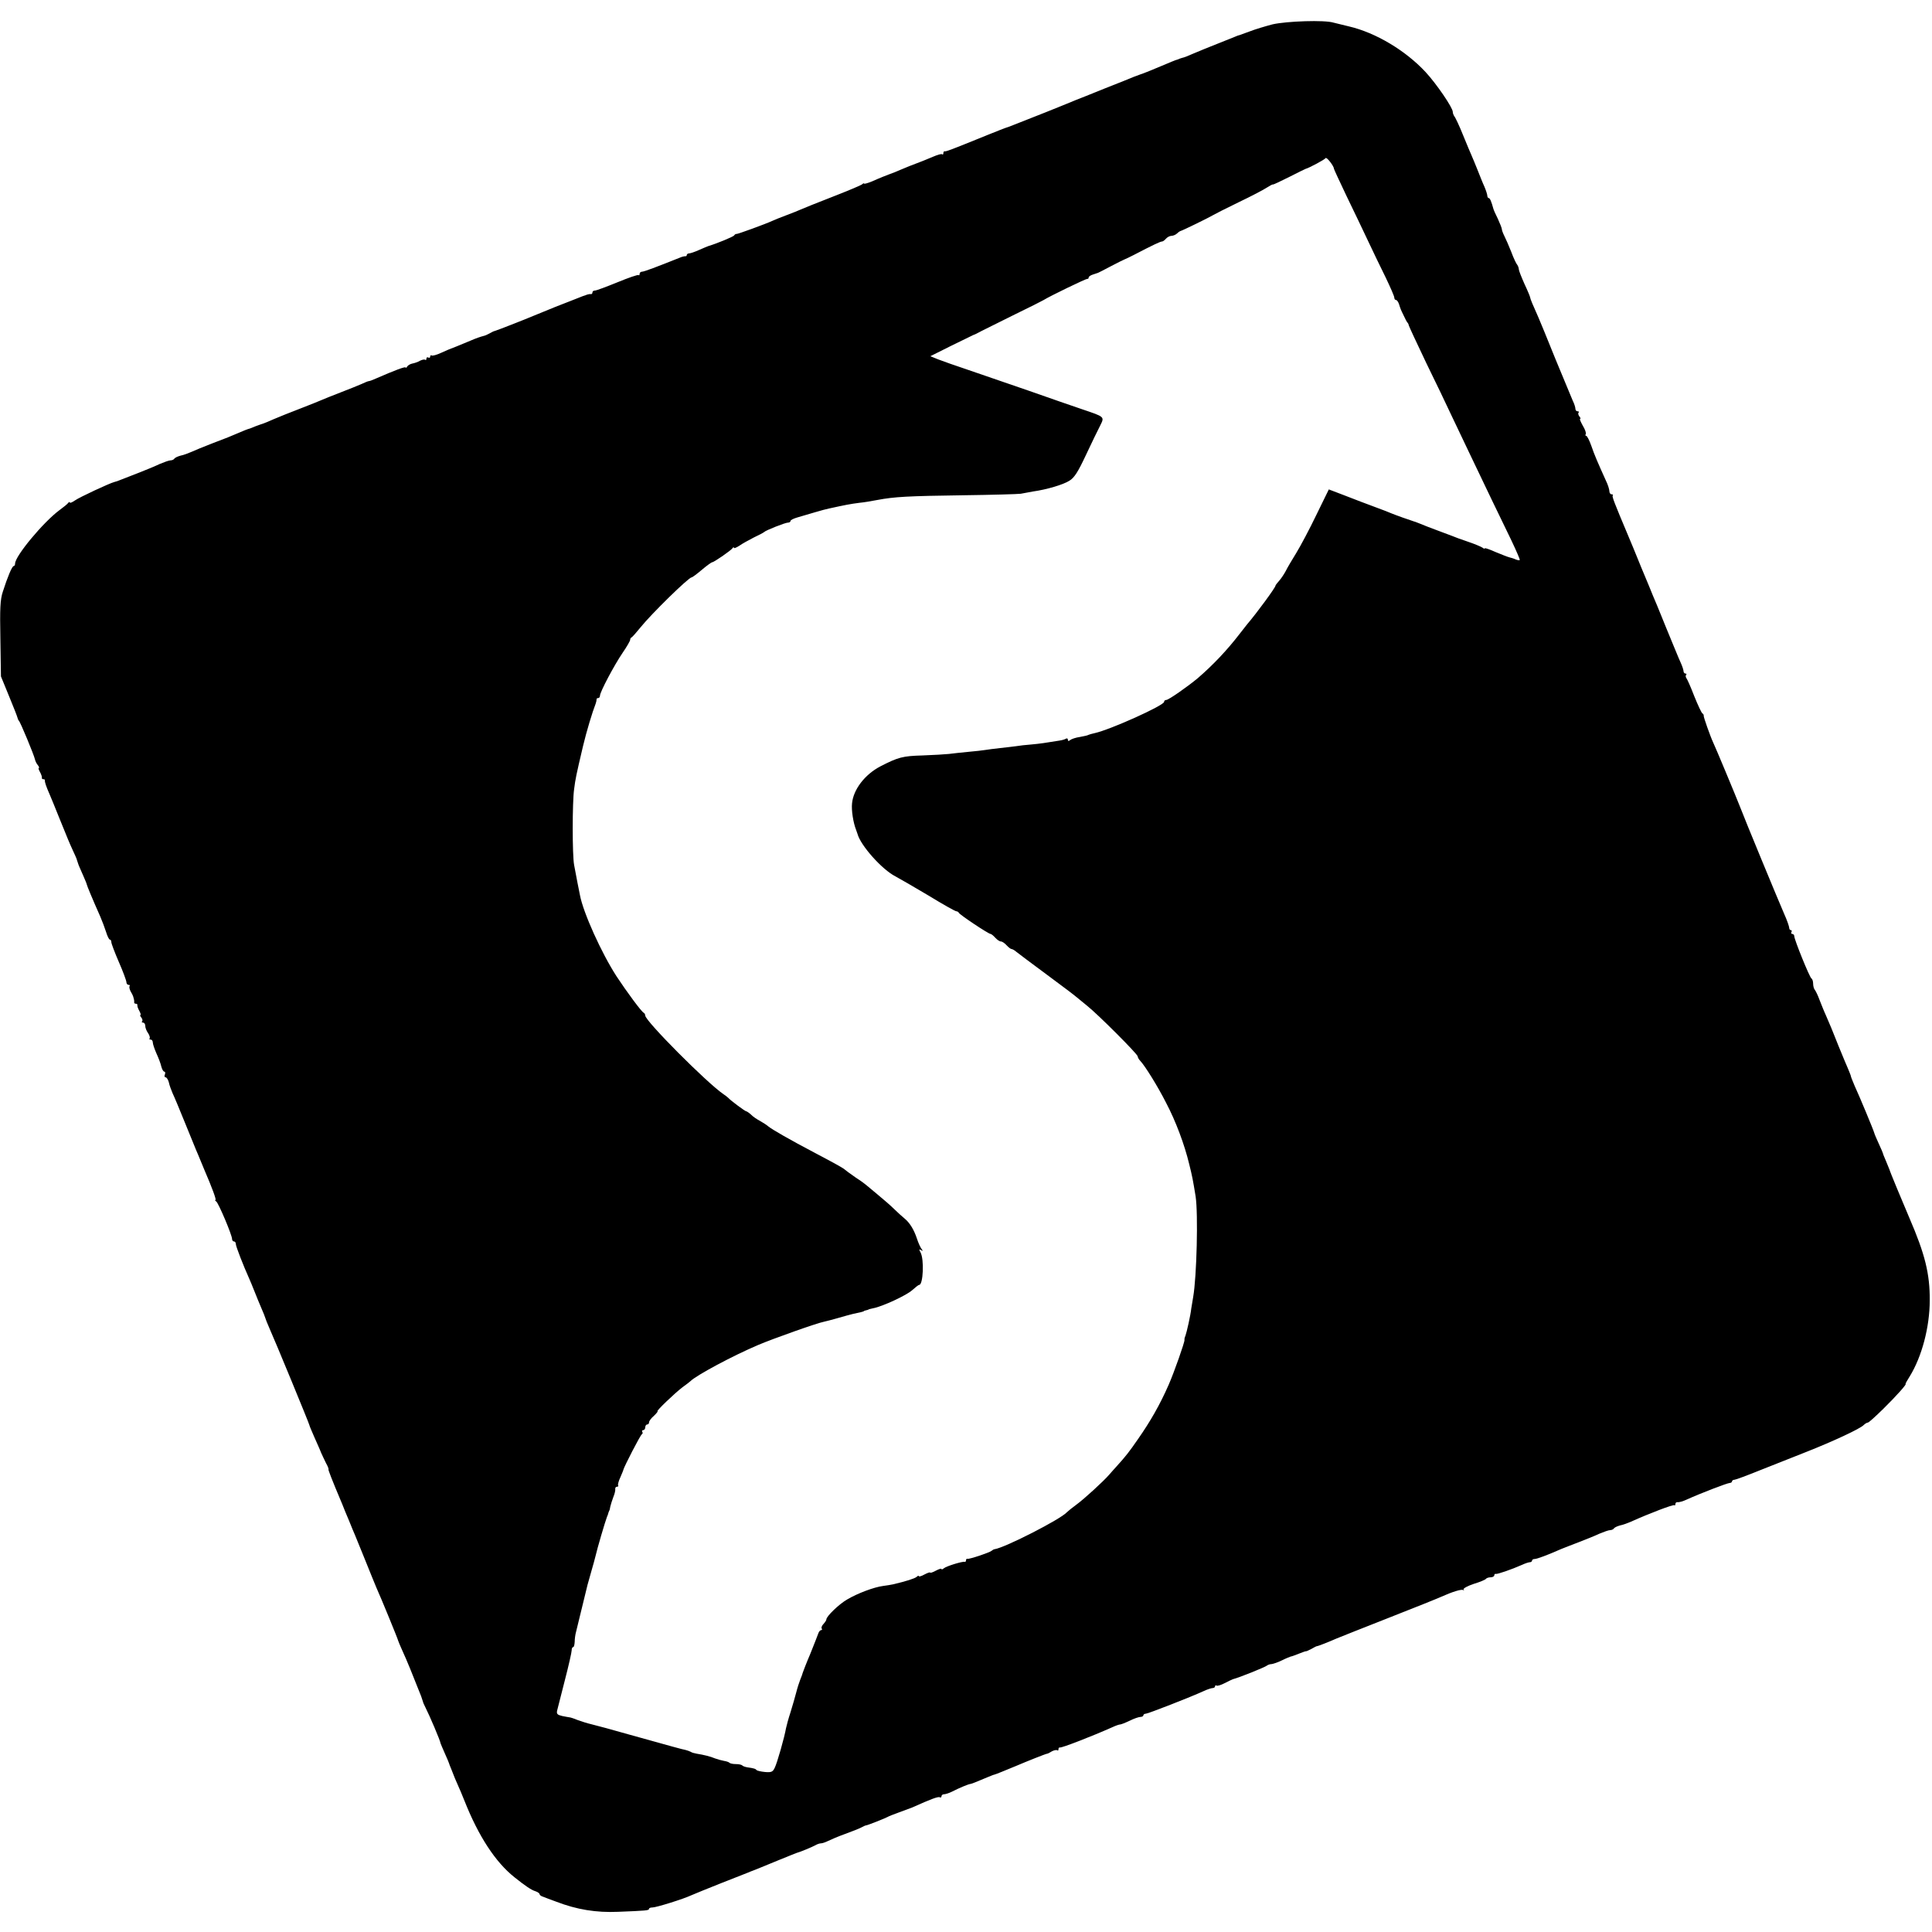
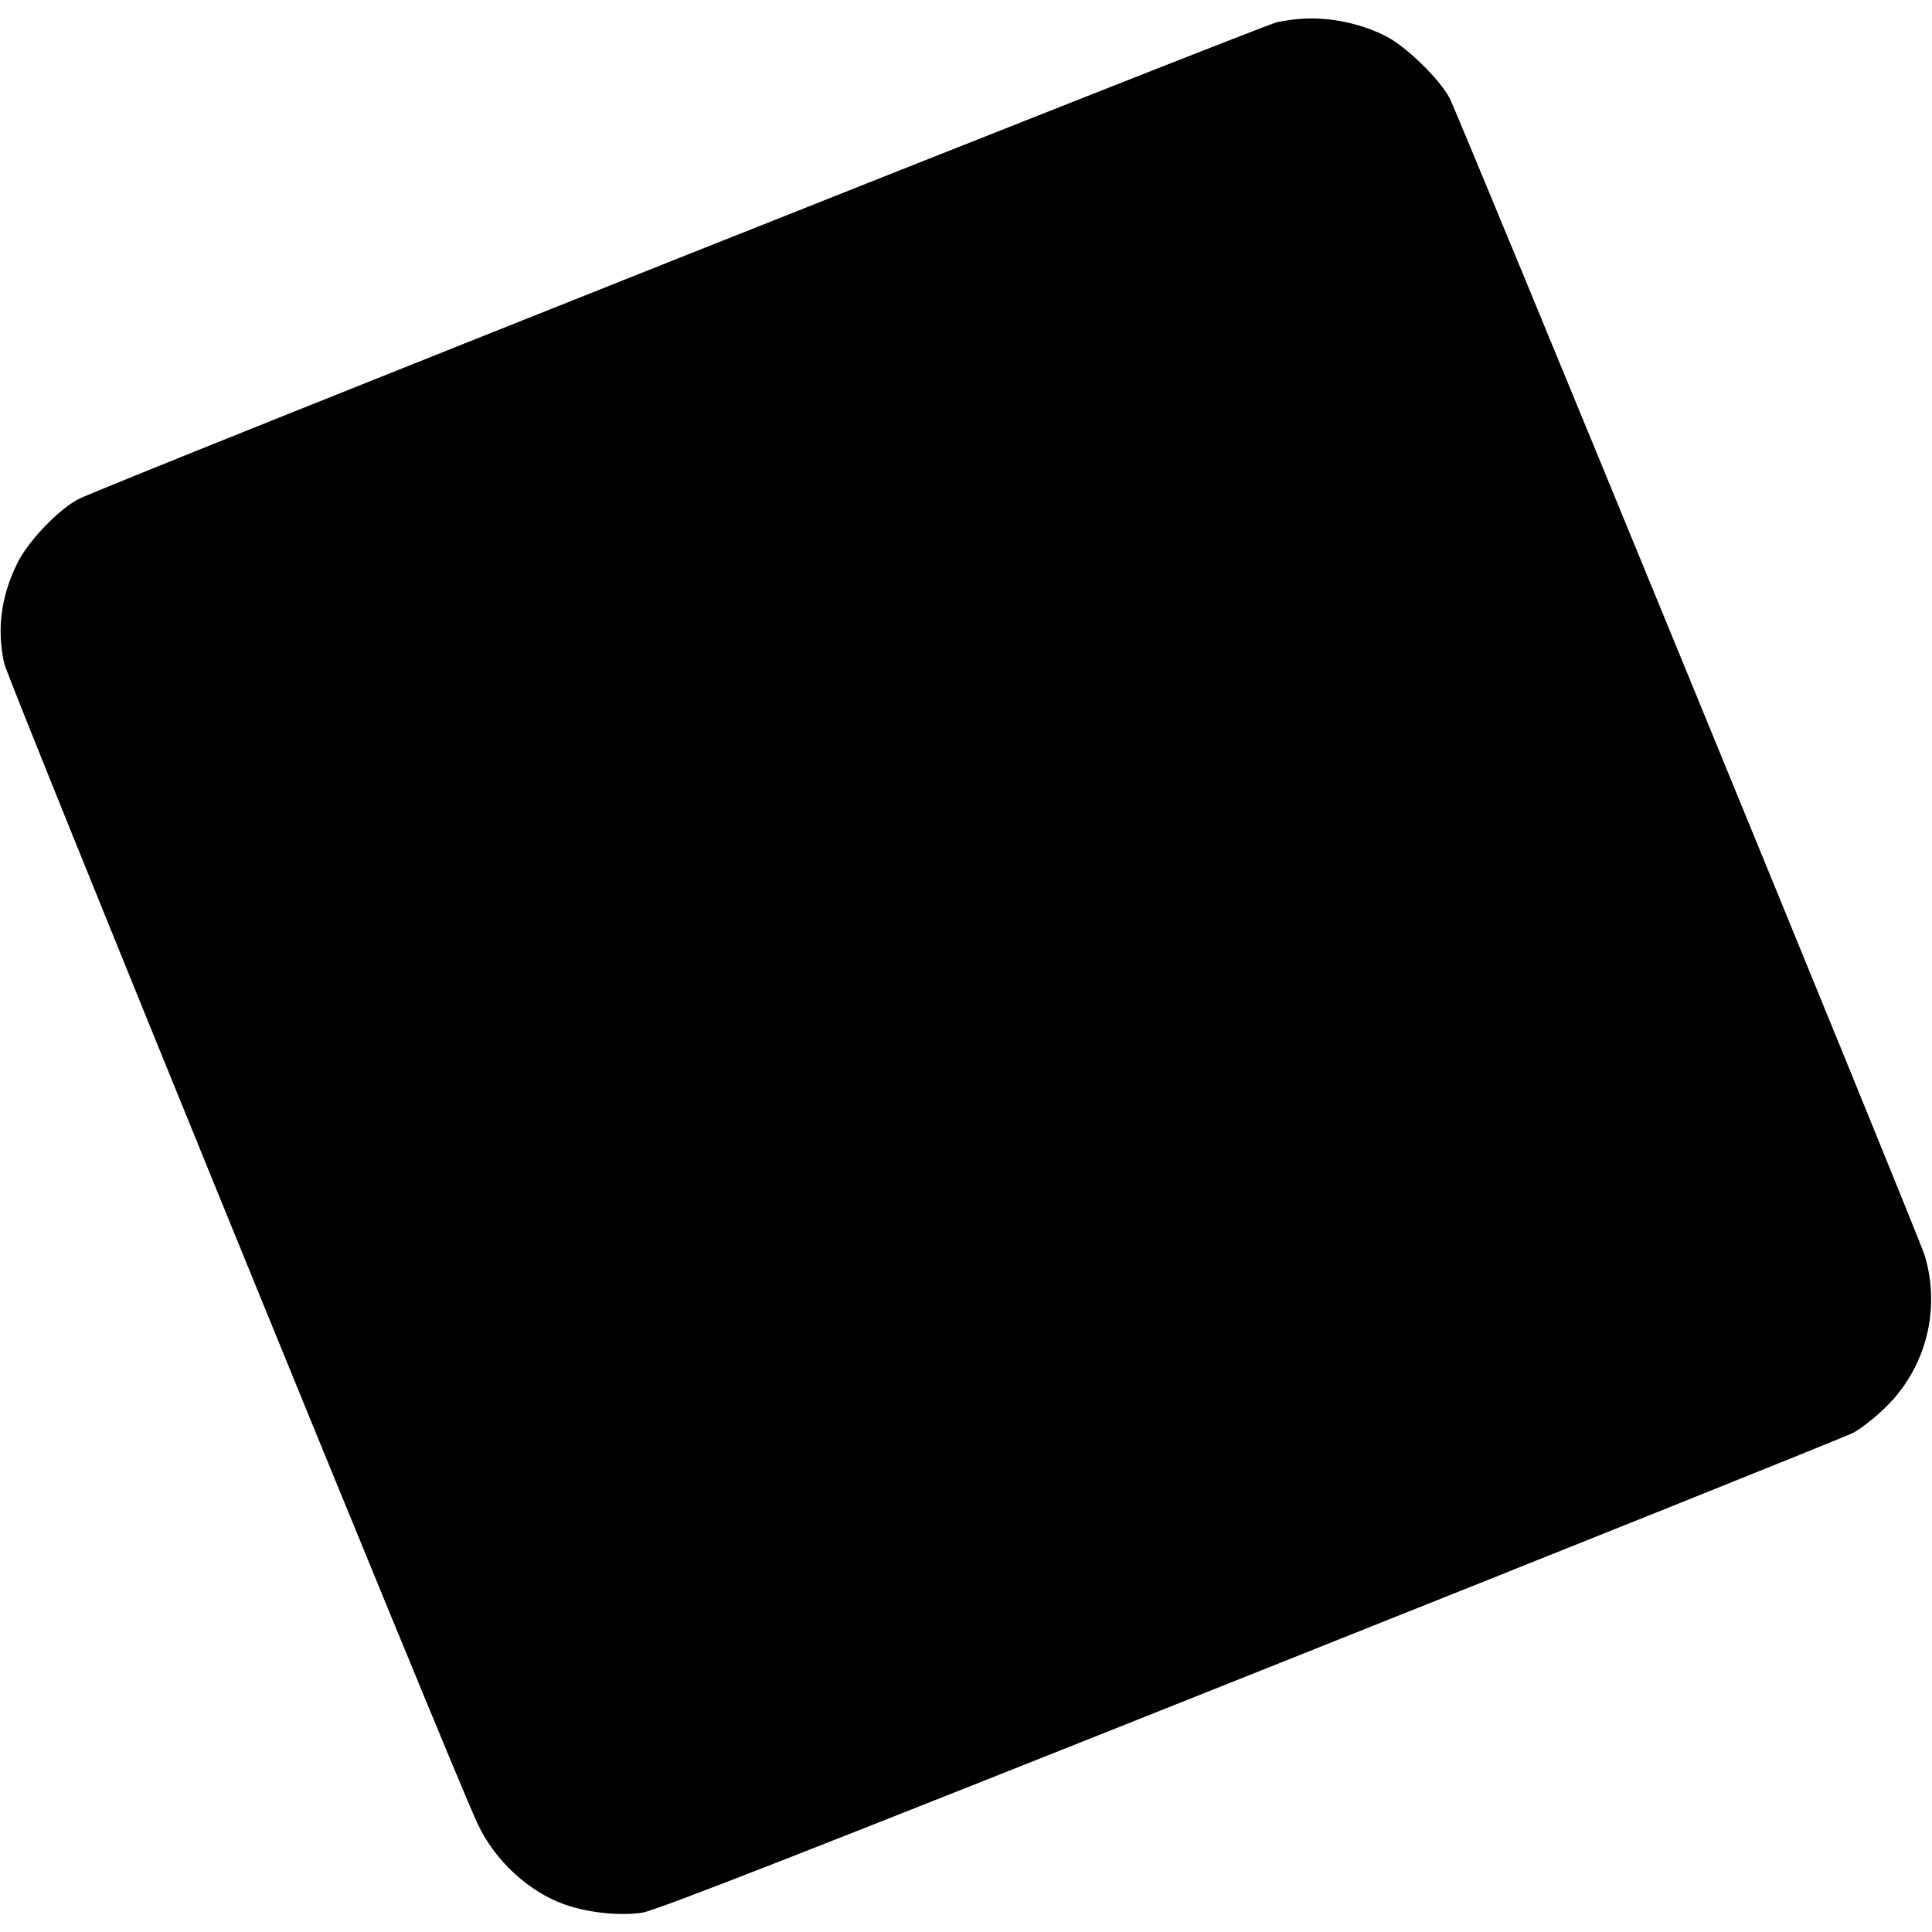
- <svg xmlns="http://www.w3.org/2000/svg" version="1.0" width="1024pt" height="1024pt" viewBox="0 0 1024 1024" preserveAspectRatio="xMidYMid meet">
-   <g transform="translate(0,1024) scale(0.1,-0.1)" fill="#000000" stroke="none">
-     <path d="M6745 10111 c-38 -10 -92 -26 -120 -37 -27 -10 -52 -19 -55 -20 -3 0 -14 -4 -25 -9 -11 -4 -47 -19 -80 -32 -33 -13 -69 -28 -80 -32 -11 -5 -40 -17 -65 -27 -24 -11 -48 -20 -52 -20 -4 -1 -10 -3 -13 -4 -3 -1 -8 -3 -12 -5 -5 -1 -19 -6 -33 -12 -87 -37 -156 -65 -165 -67 -5 -2 -21 -8 -35 -13 -14 -6 -83 -34 -155 -62 -71 -29 -139 -56 -150 -60 -11 -5 -83 -34 -160 -65 -193 -76 -199 -79 -210 -82 -5 -1 -50 -19 -100 -39 -199 -81 -219 -88 -227 -87 -5 1 -8 -3 -8 -10 0 -6 -3 -9 -6 -6 -3 4 -24 -2 -47 -12 -41 -17 -77 -32 -87 -35 -12 -4 -67 -26 -85 -34 -17 -8 -48 -20 -65 -26 -11 -4 -47 -18 -87 -36 -24 -10 -43 -15 -43 -12 0 3 -6 1 -12 -5 -7 -5 -78 -35 -158 -66 -80 -31 -154 -61 -165 -66 -11 -5 -45 -19 -75 -30 -30 -11 -64 -25 -75 -30 -39 -18 -185 -71 -191 -70 -4 1 -10 -3 -13 -8 -5 -7 -92 -43 -136 -56 -5 -2 -28 -11 -50 -21 -22 -10 -46 -18 -52 -18 -7 0 -13 -4 -13 -9 0 -4 -3 -7 -7 -6 -5 0 -17 -2 -28 -7 -125 -50 -191 -75 -202 -75 -7 0 -13 -5 -13 -12 0 -6 -2 -9 -6 -6 -3 3 -53 -14 -111 -38 -59 -24 -112 -44 -120 -44 -7 0 -13 -4 -13 -10 0 -5 -3 -9 -7 -9 -5 1 -11 0 -15 -1 -5 -1 -11 -3 -15 -5 -5 -1 -21 -7 -38 -14 -16 -6 -70 -28 -120 -47 -49 -20 -103 -42 -120 -49 -37 -16 -198 -79 -205 -80 -3 0 -14 -6 -25 -12 -11 -6 -24 -12 -30 -13 -19 -5 -40 -12 -70 -25 -16 -7 -50 -21 -75 -31 -25 -9 -63 -25 -84 -35 -22 -10 -43 -16 -48 -13 -4 3 -8 0 -8 -6 0 -6 -4 -8 -10 -5 -5 3 -10 1 -10 -6 0 -7 -3 -9 -6 -6 -4 3 -16 1 -28 -5 -11 -7 -30 -13 -41 -15 -10 -2 -23 -9 -27 -16 -4 -6 -8 -9 -8 -5 0 7 -56 -14 -157 -58 -17 -8 -34 -14 -38 -14 -4 0 -21 -7 -38 -15 -18 -8 -68 -28 -112 -45 -44 -17 -89 -35 -100 -40 -11 -5 -63 -26 -115 -46 -52 -20 -115 -45 -140 -56 -24 -11 -49 -21 -55 -23 -5 -1 -23 -8 -40 -14 -16 -7 -34 -14 -40 -15 -5 -2 -23 -8 -40 -16 -58 -25 -71 -30 -150 -60 -44 -17 -93 -37 -110 -45 -16 -7 -42 -17 -58 -20 -15 -4 -30 -11 -33 -16 -3 -5 -12 -9 -20 -9 -8 0 -33 -9 -57 -19 -23 -11 -71 -31 -107 -45 -36 -14 -78 -30 -95 -37 -16 -7 -34 -13 -40 -14 -26 -7 -183 -80 -207 -97 -16 -11 -28 -16 -28 -11 0 4 -4 3 -8 -2 -4 -6 -25 -23 -47 -39 -85 -63 -235 -243 -235 -283 0 -7 -3 -13 -7 -13 -9 0 -33 -58 -58 -136 -14 -42 -16 -88 -13 -250 l3 -199 43 -105 c24 -58 44 -109 45 -115 1 -5 4 -12 7 -15 8 -7 80 -181 85 -204 2 -10 9 -24 16 -32 6 -8 8 -14 5 -14 -4 0 -1 -10 6 -22 7 -13 11 -26 10 -30 -1 -5 2 -8 8 -8 6 0 9 -3 8 -7 -1 -8 5 -28 27 -78 7 -16 29 -70 49 -120 49 -120 50 -124 71 -170 10 -22 20 -43 21 -47 1 -5 3 -10 4 -13 1 -3 3 -8 4 -12 1 -5 12 -30 24 -57 12 -27 22 -51 22 -54 0 -4 30 -77 71 -169 10 -23 24 -60 31 -82 7 -23 16 -41 20 -41 5 0 8 -6 8 -13 0 -8 18 -55 40 -106 22 -50 40 -99 40 -107 0 -7 5 -14 12 -14 6 0 8 -3 5 -6 -3 -4 -1 -16 5 -28 7 -11 13 -24 14 -28 1 -5 3 -11 4 -15 1 -5 2 -11 1 -15 0 -5 3 -8 9 -8 6 0 9 -3 8 -7 -1 -5 3 -18 10 -30 7 -13 10 -23 6 -23 -3 0 -1 -6 5 -13 6 -8 8 -17 4 -20 -3 -4 -1 -7 5 -7 7 0 12 -8 12 -18 0 -10 7 -27 15 -38 8 -12 11 -24 8 -28 -3 -3 -1 -6 5 -6 7 0 12 -7 12 -16 0 -8 9 -34 19 -57 11 -24 23 -55 26 -70 4 -15 11 -27 16 -27 5 0 6 -7 3 -15 -4 -8 -2 -15 4 -15 5 0 13 -12 17 -27 3 -16 13 -41 20 -58 8 -16 37 -86 65 -155 28 -69 55 -135 60 -147 6 -13 14 -33 19 -45 5 -13 16 -39 24 -58 41 -95 65 -160 59 -160 -4 0 -2 -4 4 -8 12 -8 84 -178 84 -199 0 -7 5 -13 10 -13 6 0 10 -6 10 -14 0 -12 41 -117 70 -181 5 -11 18 -42 29 -70 11 -27 27 -68 37 -90 10 -22 18 -44 20 -50 1 -5 11 -30 22 -55 29 -64 212 -508 212 -514 0 -3 12 -31 26 -63 14 -32 31 -69 36 -83 6 -14 18 -38 26 -55 9 -16 15 -31 13 -33 -2 -2 17 -52 74 -187 6 -16 22 -55 35 -85 12 -30 26 -64 31 -75 5 -11 29 -72 55 -135 25 -63 52 -128 59 -145 25 -55 115 -275 115 -280 0 -2 11 -28 24 -57 21 -45 51 -119 98 -238 5 -14 9 -27 10 -30 0 -3 6 -16 13 -30 21 -41 80 -179 80 -190 1 -3 11 -27 23 -54 12 -27 22 -50 22 -52 0 -1 5 -15 12 -31 6 -15 12 -30 13 -33 1 -3 9 -23 19 -45 10 -22 27 -62 38 -90 74 -187 164 -325 265 -405 56 -45 90 -68 111 -74 12 -4 22 -11 22 -16 0 -4 8 -10 18 -13 9 -4 42 -16 72 -27 107 -41 209 -58 326 -53 151 6 164 7 164 16 0 4 8 7 18 7 20 0 162 44 207 65 17 7 86 36 155 63 69 27 134 53 145 57 11 5 22 9 25 10 6 2 16 6 135 55 50 20 93 38 97 39 17 4 84 32 100 41 10 6 23 10 30 10 7 0 24 6 38 13 14 7 54 24 90 37 36 13 74 28 85 34 11 6 22 11 25 11 10 1 105 39 115 45 6 4 33 14 60 24 28 10 59 22 70 26 100 45 138 59 146 54 5 -3 9 0 9 5 0 6 6 11 13 11 8 0 27 6 43 14 39 20 87 40 99 41 9 2 21 7 93 37 15 6 29 12 32 12 6 1 62 24 115 46 61 26 159 65 165 65 3 0 15 6 26 13 12 6 24 8 28 5 3 -3 6 -1 6 5 0 7 3 11 8 10 9 -3 169 59 279 108 17 8 35 14 40 14 5 0 28 9 51 20 22 11 48 20 57 20 8 0 15 4 15 8 0 5 6 9 13 9 12 0 242 90 307 120 19 9 41 16 48 16 6 0 12 4 12 9 0 5 4 7 8 4 5 -3 24 3 43 13 19 10 39 19 44 21 32 8 169 63 180 72 5 4 16 8 25 8 8 1 33 9 55 20 22 11 43 19 46 20 4 0 23 7 43 15 20 8 37 14 38 13 2 -1 14 5 28 12 14 8 27 15 30 15 6 0 62 22 105 41 17 7 140 56 275 109 135 53 260 103 277 111 60 27 111 43 119 36 4 -4 5 -2 1 3 -3 6 21 19 54 30 33 10 62 22 65 27 3 4 14 8 25 8 10 0 19 5 19 10 0 6 3 9 8 8 7 -3 85 24 139 48 17 8 36 14 42 14 6 0 11 4 11 8 0 5 6 9 14 9 12 0 66 20 141 53 11 5 52 20 90 35 39 15 89 35 112 46 24 10 49 19 57 19 8 0 17 4 20 9 3 5 18 12 33 16 16 3 42 13 58 20 98 44 224 92 229 87 3 -3 6 0 6 7 0 6 6 11 13 9 6 -1 28 5 47 14 75 34 216 88 228 88 6 0 12 4 12 8 0 5 6 9 13 9 6 0 68 23 137 51 69 27 179 71 245 97 137 54 284 122 303 142 7 7 17 13 22 13 5 0 41 33 82 73 71 70 126 132 118 132 -2 0 8 18 22 40 64 104 106 261 106 403 1 140 -25 245 -108 437 -36 84 -105 250 -105 255 -1 3 -9 22 -18 44 -9 21 -17 40 -17 43 0 2 -10 25 -22 51 -12 26 -23 52 -24 57 -3 13 -79 196 -105 252 -10 24 -19 46 -19 49 0 3 -7 20 -14 37 -8 18 -31 73 -51 122 -37 94 -43 107 -68 165 -9 19 -23 55 -33 80 -9 25 -21 49 -26 55 -4 5 -8 19 -8 31 0 13 -4 25 -9 28 -10 6 -91 206 -91 224 0 7 -5 12 -11 12 -5 0 -7 5 -4 10 3 6 2 10 -3 10 -5 0 -9 6 -9 13 0 6 -11 39 -26 72 -31 71 -213 511 -237 575 -22 56 -127 308 -140 335 -15 32 -51 134 -50 141 1 4 -2 10 -7 13 -5 3 -24 44 -43 91 -18 47 -37 90 -42 96 -4 6 -5 14 -1 17 3 4 2 7 -4 7 -5 0 -10 6 -10 13 0 6 -7 28 -16 47 -9 19 -43 103 -77 185 -33 83 -65 159 -70 170 -4 11 -31 76 -60 145 -28 69 -59 145 -70 170 -75 178 -87 209 -82 214 3 3 0 6 -6 6 -7 0 -12 8 -12 17 0 9 -8 35 -19 57 -42 93 -60 134 -77 184 -10 28 -22 52 -27 52 -4 0 -6 4 -2 9 3 5 -4 26 -16 45 -11 20 -18 36 -14 36 4 0 2 6 -4 13 -6 8 -8 17 -4 20 3 4 1 7 -5 7 -7 0 -12 6 -12 13 0 8 -6 27 -14 43 -7 16 -48 115 -91 219 -42 105 -83 204 -90 220 -31 69 -45 103 -45 109 0 3 -13 35 -30 71 -16 36 -30 71 -30 78 0 7 -4 17 -8 23 -5 5 -20 36 -32 69 -13 33 -30 71 -37 85 -7 14 -13 30 -13 36 0 5 -10 30 -21 54 -12 24 -23 49 -24 54 -10 37 -18 56 -24 56 -4 0 -8 6 -8 13 0 6 -7 28 -15 47 -9 19 -25 60 -37 90 -12 30 -26 64 -31 75 -5 11 -26 61 -46 110 -20 50 -41 94 -46 99 -4 6 -8 16 -8 23 0 22 -85 147 -144 211 -107 115 -265 209 -406 242 -30 7 -67 16 -82 20 -47 15 -248 8 -323 -9z m325 -765 c0 -3 30 -67 66 -143 37 -76 88 -183 114 -238 26 -55 68 -143 94 -195 25 -52 46 -100 46 -107 0 -7 4 -13 9 -13 5 0 12 -10 16 -22 9 -28 8 -26 26 -63 7 -16 16 -32 19 -35 3 -3 6 -9 7 -15 1 -5 43 -95 93 -200 51 -104 107 -221 125 -260 18 -38 63 -133 100 -210 37 -77 92 -192 122 -255 31 -63 77 -160 104 -215 26 -55 46 -101 44 -103 -2 -3 -12 -1 -22 3 -10 5 -25 9 -33 11 -9 2 -41 15 -73 28 -31 14 -57 23 -57 20 0 -4 -6 -2 -12 3 -7 5 -42 20 -78 32 -36 12 -74 26 -85 31 -11 4 -47 18 -80 30 -33 12 -71 27 -85 33 -14 5 -29 12 -35 13 -20 6 -101 35 -120 43 -11 5 -47 19 -80 31 -33 12 -69 26 -80 30 -11 4 -54 21 -96 37 l-76 29 -66 -135 c-36 -75 -84 -165 -106 -201 -22 -36 -48 -79 -56 -96 -9 -17 -25 -41 -35 -52 -11 -12 -20 -24 -20 -27 0 -9 -97 -142 -150 -204 -8 -10 -26 -33 -40 -51 -66 -86 -141 -165 -221 -234 -54 -45 -155 -116 -168 -116 -6 0 -11 -4 -11 -10 0 -19 -286 -148 -369 -166 -14 -3 -28 -7 -32 -9 -4 -3 -24 -7 -45 -11 -22 -3 -45 -11 -51 -16 -9 -7 -13 -7 -13 1 0 7 -5 9 -10 6 -6 -4 -20 -8 -33 -10 -72 -12 -107 -17 -152 -21 -27 -2 -63 -6 -80 -9 -16 -2 -55 -7 -85 -10 -30 -3 -65 -8 -78 -10 -13 -2 -53 -7 -90 -10 -37 -4 -83 -8 -102 -11 -19 -2 -82 -6 -140 -8 -105 -3 -129 -9 -224 -58 -82 -43 -143 -122 -150 -196 -4 -36 6 -102 22 -142 3 -8 6 -17 7 -20 16 -61 130 -189 201 -225 21 -11 100 -57 176 -102 75 -46 141 -83 147 -83 5 0 11 -4 13 -8 4 -10 157 -112 168 -112 4 0 15 -9 25 -20 10 -11 23 -20 30 -20 7 0 20 -9 30 -20 10 -11 22 -20 26 -20 5 0 17 -7 26 -15 10 -8 83 -63 163 -122 80 -59 150 -112 156 -118 7 -5 31 -26 55 -45 57 -45 269 -257 269 -269 0 -5 6 -16 13 -23 25 -26 93 -135 138 -224 51 -97 97 -220 122 -324 16 -64 20 -85 34 -171 14 -92 6 -425 -13 -534 -3 -16 -7 -43 -10 -60 -4 -38 -24 -125 -31 -145 -4 -8 -6 -18 -5 -22 2 -10 -55 -172 -84 -238 -46 -105 -97 -194 -162 -287 -47 -68 -64 -90 -112 -143 -14 -15 -32 -36 -41 -46 -30 -35 -134 -130 -174 -159 -22 -16 -44 -34 -50 -40 -33 -37 -326 -187 -383 -196 -4 0 -11 -4 -17 -9 -13 -10 -118 -45 -127 -42 -5 1 -8 -2 -8 -8 0 -6 -3 -9 -7 -8 -13 3 -97 -23 -110 -34 -7 -6 -13 -8 -13 -4 0 4 -13 0 -30 -9 -16 -9 -30 -13 -30 -10 0 3 -13 -1 -30 -10 -16 -9 -30 -13 -30 -9 0 4 -6 2 -12 -4 -11 -9 -56 -23 -123 -39 -11 -2 -36 -7 -55 -9 -47 -6 -135 -39 -189 -71 -44 -25 -111 -90 -111 -106 0 -5 -7 -15 -15 -24 -8 -8 -13 -19 -10 -24 4 -5 2 -9 -3 -9 -5 0 -12 -8 -15 -18 -3 -9 -22 -57 -42 -107 -21 -49 -38 -94 -40 -100 -1 -5 -7 -22 -13 -36 -6 -15 -16 -46 -22 -70 -6 -24 -20 -71 -30 -104 -11 -33 -21 -71 -24 -85 -8 -47 -47 -185 -60 -210 -10 -21 -17 -25 -51 -22 -22 2 -42 7 -45 10 -5 7 -14 10 -50 15 -11 2 -23 6 -26 10 -4 4 -19 7 -34 7 -15 0 -30 3 -34 7 -3 4 -17 8 -29 10 -12 2 -33 8 -47 13 -26 11 -60 19 -97 25 -12 2 -27 6 -32 10 -6 3 -19 8 -28 10 -21 4 -63 16 -293 80 -91 26 -183 51 -205 56 -22 5 -56 16 -75 23 -19 8 -38 14 -43 14 -4 0 -21 4 -38 7 -25 6 -30 11 -26 29 3 11 21 84 41 161 20 77 36 148 36 158 0 9 3 17 8 17 4 0 7 12 8 28 0 15 3 38 7 52 5 22 51 209 61 250 2 8 11 40 20 71 9 31 19 67 22 80 9 40 51 183 61 209 4 8 7 18 8 23 2 4 3 8 4 10 2 1 4 12 6 23 3 12 10 34 16 50 7 16 11 35 10 42 -1 6 3 12 9 12 6 0 9 3 6 8 -2 4 3 23 12 42 8 19 16 37 16 40 4 17 91 186 98 188 4 2 6 8 2 13 -3 5 0 9 5 9 6 0 11 7 11 15 0 8 5 15 10 15 6 0 10 5 10 11 0 7 11 22 26 35 14 13 22 24 19 24 -9 0 90 95 132 127 21 15 40 30 43 33 30 30 223 134 360 192 78 33 311 116 349 123 9 2 41 10 72 19 31 9 67 19 80 22 39 8 54 12 57 14 1 2 7 4 12 5 6 1 11 3 13 4 1 2 13 4 25 7 49 9 178 69 207 96 17 15 33 28 37 28 21 0 27 135 7 172 -9 16 -8 19 3 12 10 -6 11 -5 2 7 -6 8 -17 32 -24 54 -16 48 -38 84 -66 107 -12 10 -37 32 -55 50 -19 19 -59 53 -89 78 -30 25 -57 47 -60 50 -3 3 -27 21 -55 39 -27 19 -52 37 -55 40 -7 8 -48 31 -160 90 -137 72 -227 124 -248 141 -9 8 -30 21 -44 29 -15 8 -37 22 -47 33 -11 10 -23 18 -26 18 -6 0 -84 58 -95 71 -3 3 -14 12 -26 20 -88 60 -413 387 -414 416 0 6 -4 13 -8 15 -11 4 -90 111 -144 193 -81 125 -177 339 -194 430 -1 6 -7 35 -13 65 -6 30 -14 73 -18 95 -10 51 -10 334 0 403 7 54 10 70 47 227 19 80 50 182 67 225 3 8 5 18 5 23 -1 4 3 7 8 7 6 0 10 6 10 13 0 19 75 161 120 227 22 32 40 63 40 69 0 5 3 11 8 13 4 2 25 26 47 53 57 71 255 265 271 265 4 0 28 18 54 40 26 22 51 40 55 40 9 0 99 62 107 74 4 6 8 7 8 3 0 -5 12 0 28 10 15 11 50 30 77 44 28 13 52 26 55 29 8 9 112 50 126 50 8 0 14 4 14 9 0 5 17 13 38 19 20 6 62 18 92 27 30 9 64 18 75 20 82 18 112 24 160 30 22 2 65 9 95 15 90 17 161 21 455 25 154 2 291 6 305 8 14 3 43 8 65 12 72 10 160 36 193 57 26 16 45 45 88 137 30 64 64 134 75 155 24 48 25 46 -96 87 -44 15 -172 59 -285 99 -113 39 -257 88 -320 110 -63 21 -134 46 -157 55 l-42 17 112 56 c62 30 114 56 117 57 3 0 23 10 45 22 22 11 101 50 175 87 74 36 142 70 150 75 39 24 226 114 233 113 4 -1 7 2 7 7 0 5 10 12 23 16 12 4 24 8 27 9 3 1 34 17 70 36 36 19 67 34 70 35 3 1 25 11 50 24 100 52 140 71 149 71 5 0 14 7 21 15 7 8 20 15 29 15 9 0 23 6 30 13 6 6 15 12 19 13 7 1 147 69 172 84 8 5 69 36 135 68 67 32 134 67 150 78 16 10 30 18 32 16 2 -1 40 17 86 40 45 23 84 42 87 43 17 4 101 49 106 57 5 8 44 -42 44 -56z" />
+ <svg xmlns="http://www.w3.org/2000/svg" version="1.0" width="700pt" height="700pt" viewBox="0 0 700 700" preserveAspectRatio="xMidYMid meet">
+   <g transform="translate(0,700) scale(0.1,-0.1)" fill="#000000" stroke="none">
+     <path d="M4715 6932 c-22 -1 -61 -7 -87 -12 -53 -11 -4264 -1686 -4343 -1728 -75 -39 -184 -154 -223 -234 -58 -119 -74 -236 -47 -361 13 -60 1616 -3990 1714 -4202 63 -136 187 -250 319 -296 86 -30 199 -41 279 -29 51 8 608 226 2203 862 1174 468 2157 862 2185 877 27 14 80 56 117 92 146 143 200 353 142 549 -20 69 -1688 4130 -1722 4195 -37 69 -154 183 -227 222 -92 48 -207 72 -310 65z" />
  </g>
</svg>
